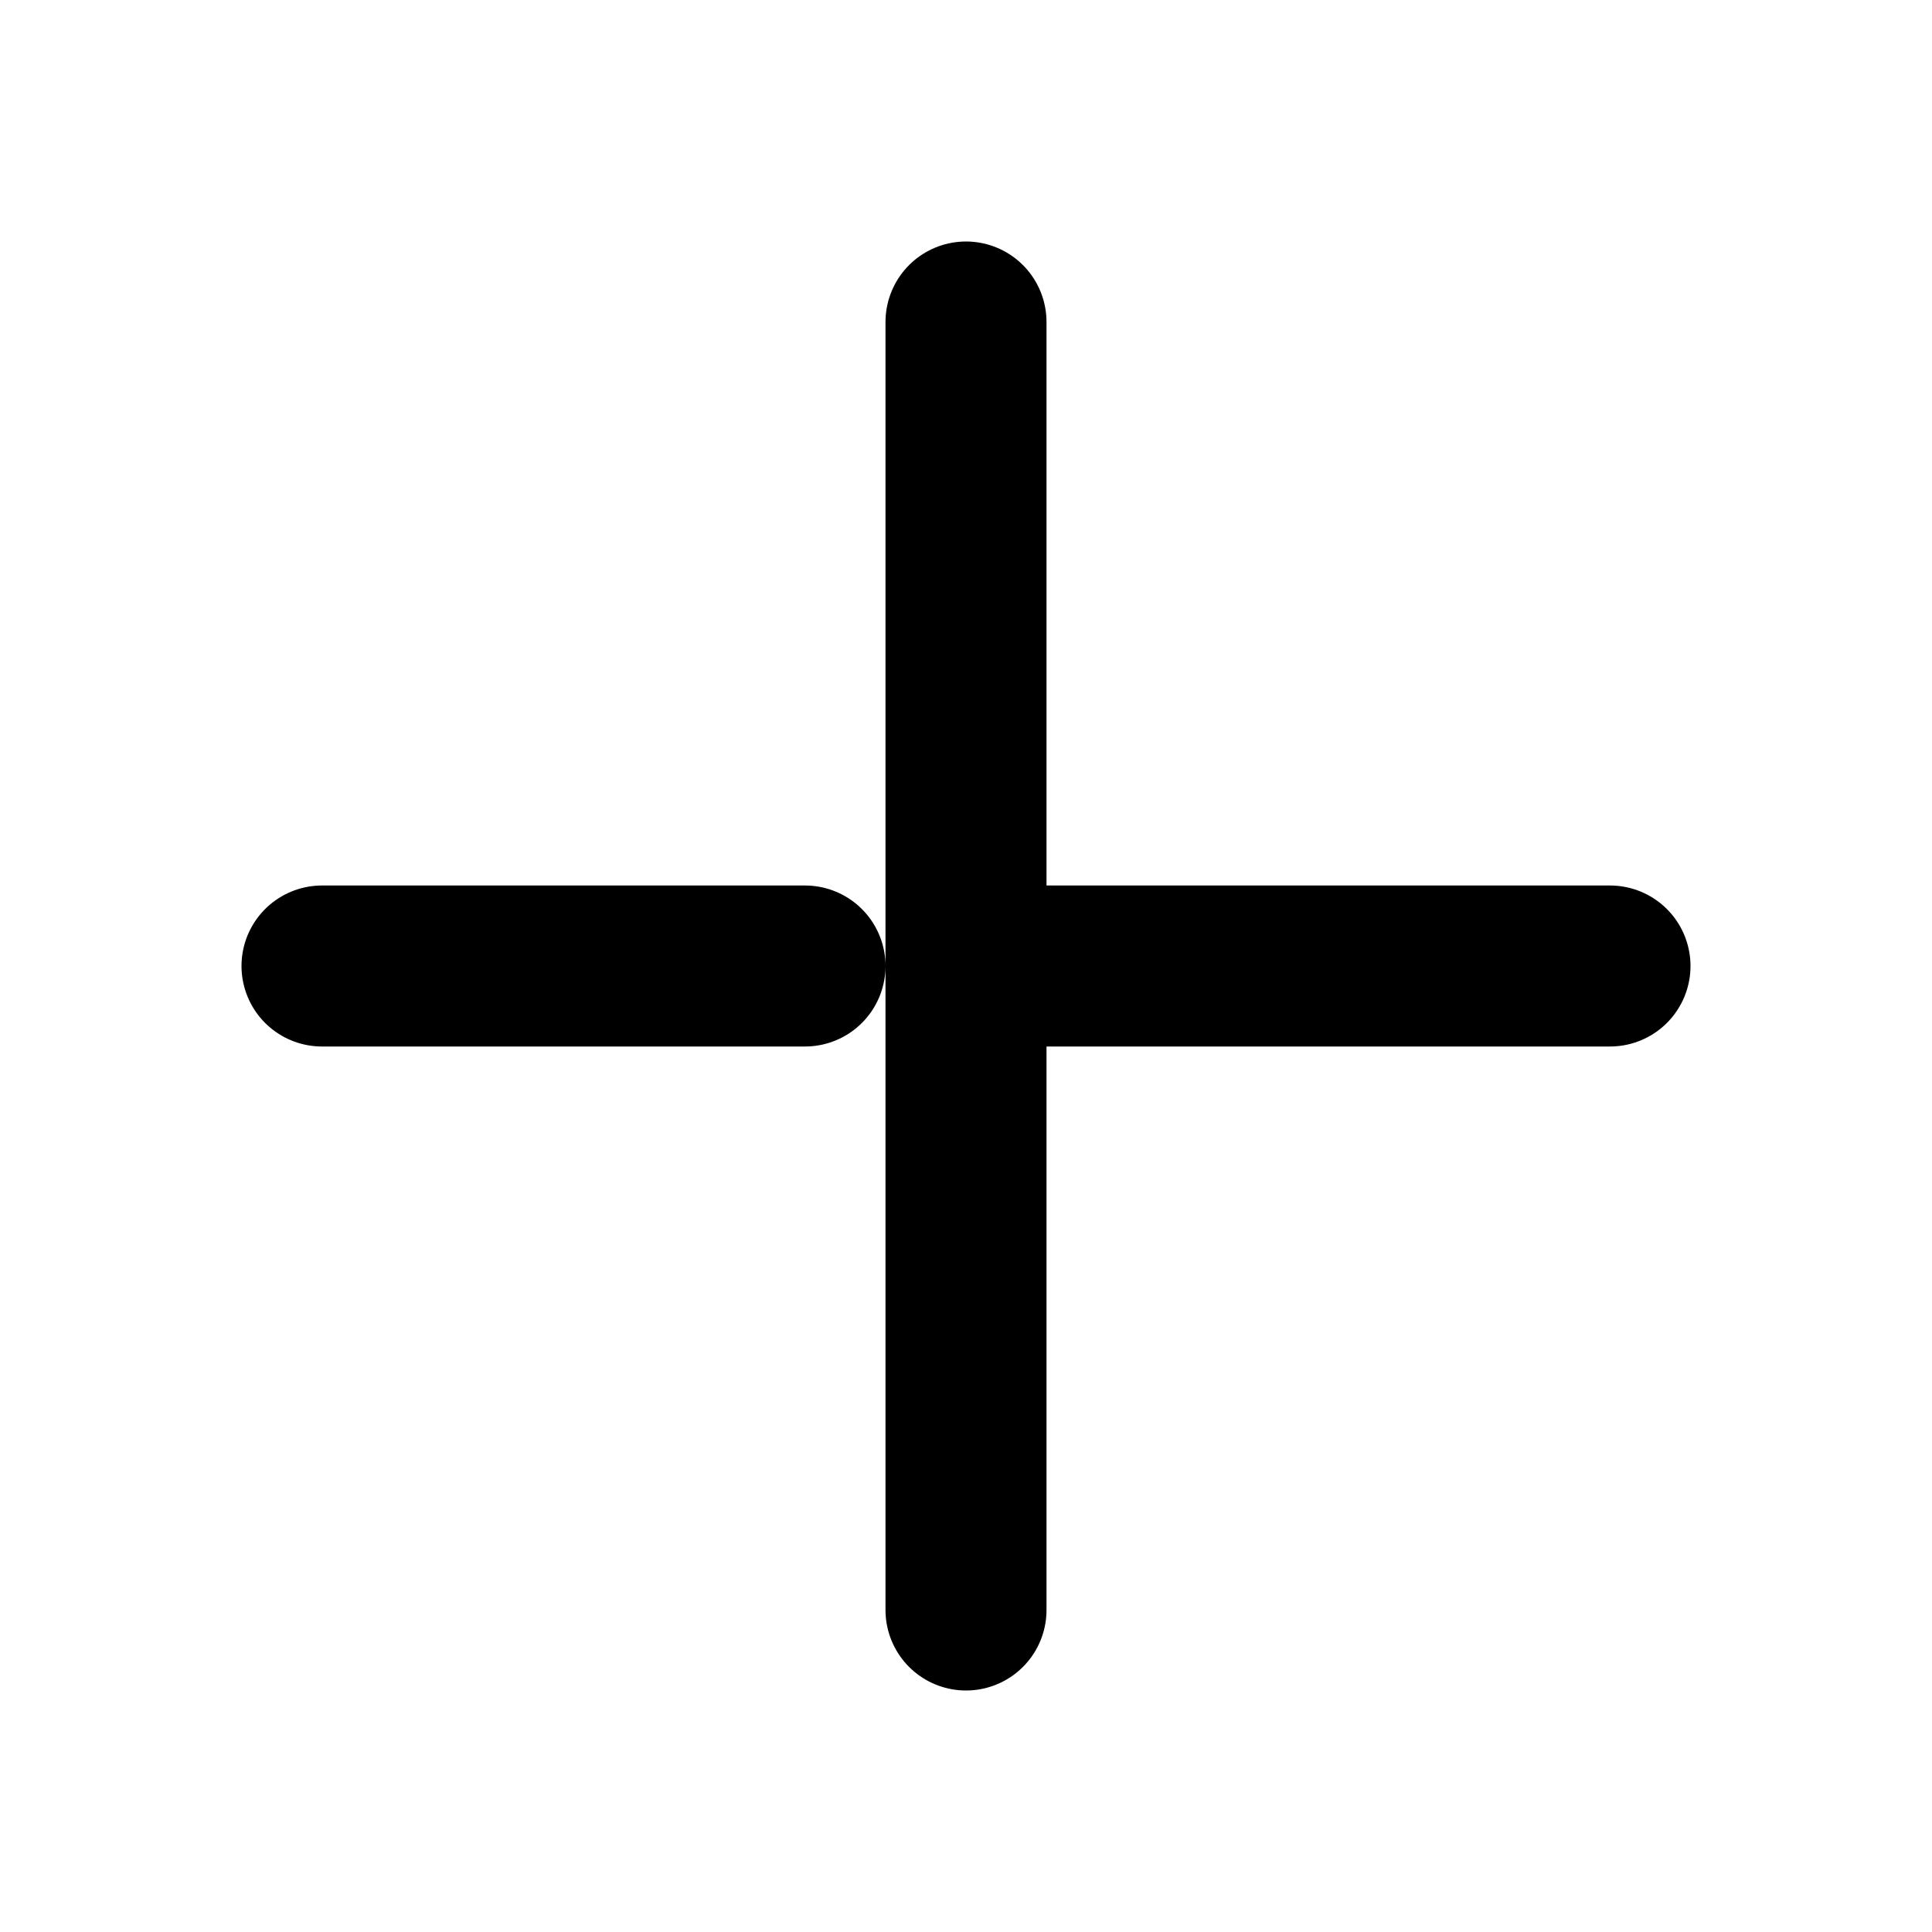
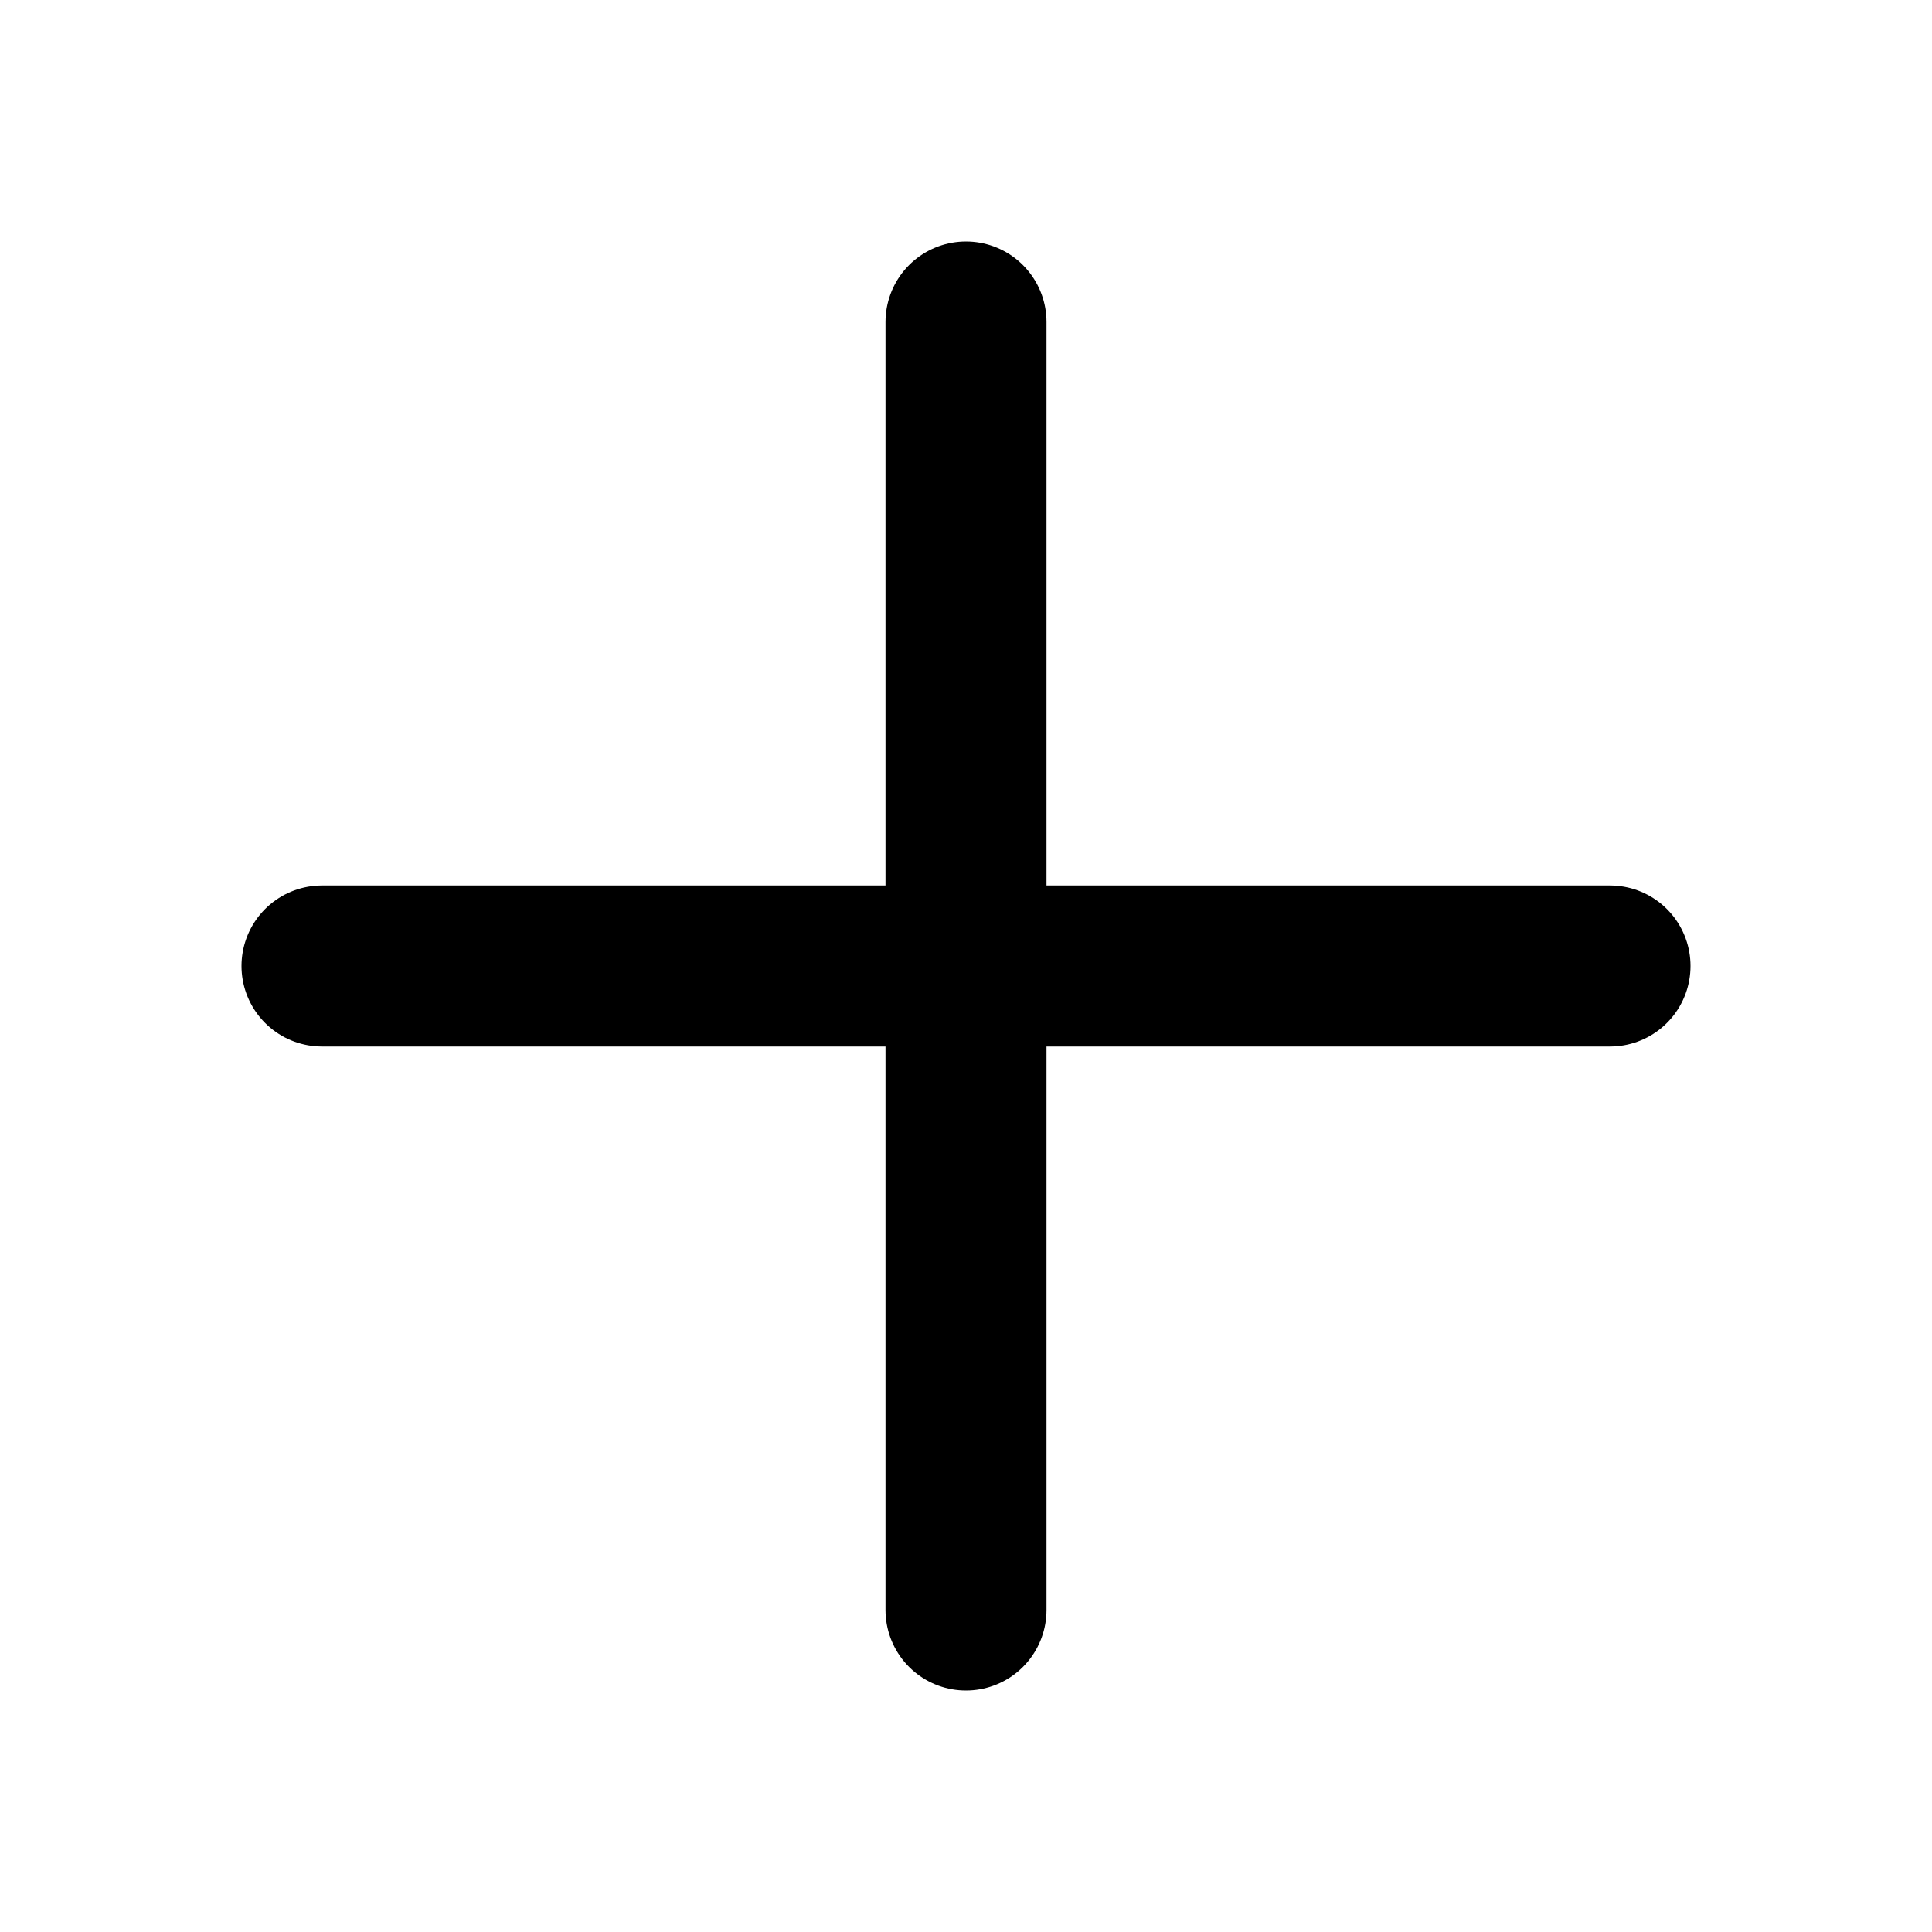
- <svg xmlns="http://www.w3.org/2000/svg" width="800px" height="800px" viewBox="0 0 24 24" fill="currentColor">
-   <path d="M4 12H10M12 12H20M12 12V20M12 12V4" stroke="currentColor" stroke-width="2" stroke-linecap="round" stroke-linejoin="round" />
+ <svg xmlns="http://www.w3.org/2000/svg" width="800px" height="800px" viewBox="0 0 24 24" fill="none">
+   <path d="M4 12H20M12 4V20" stroke="currentColor" stroke-width="2" stroke-linecap="round" stroke-linejoin="round" />
</svg>
